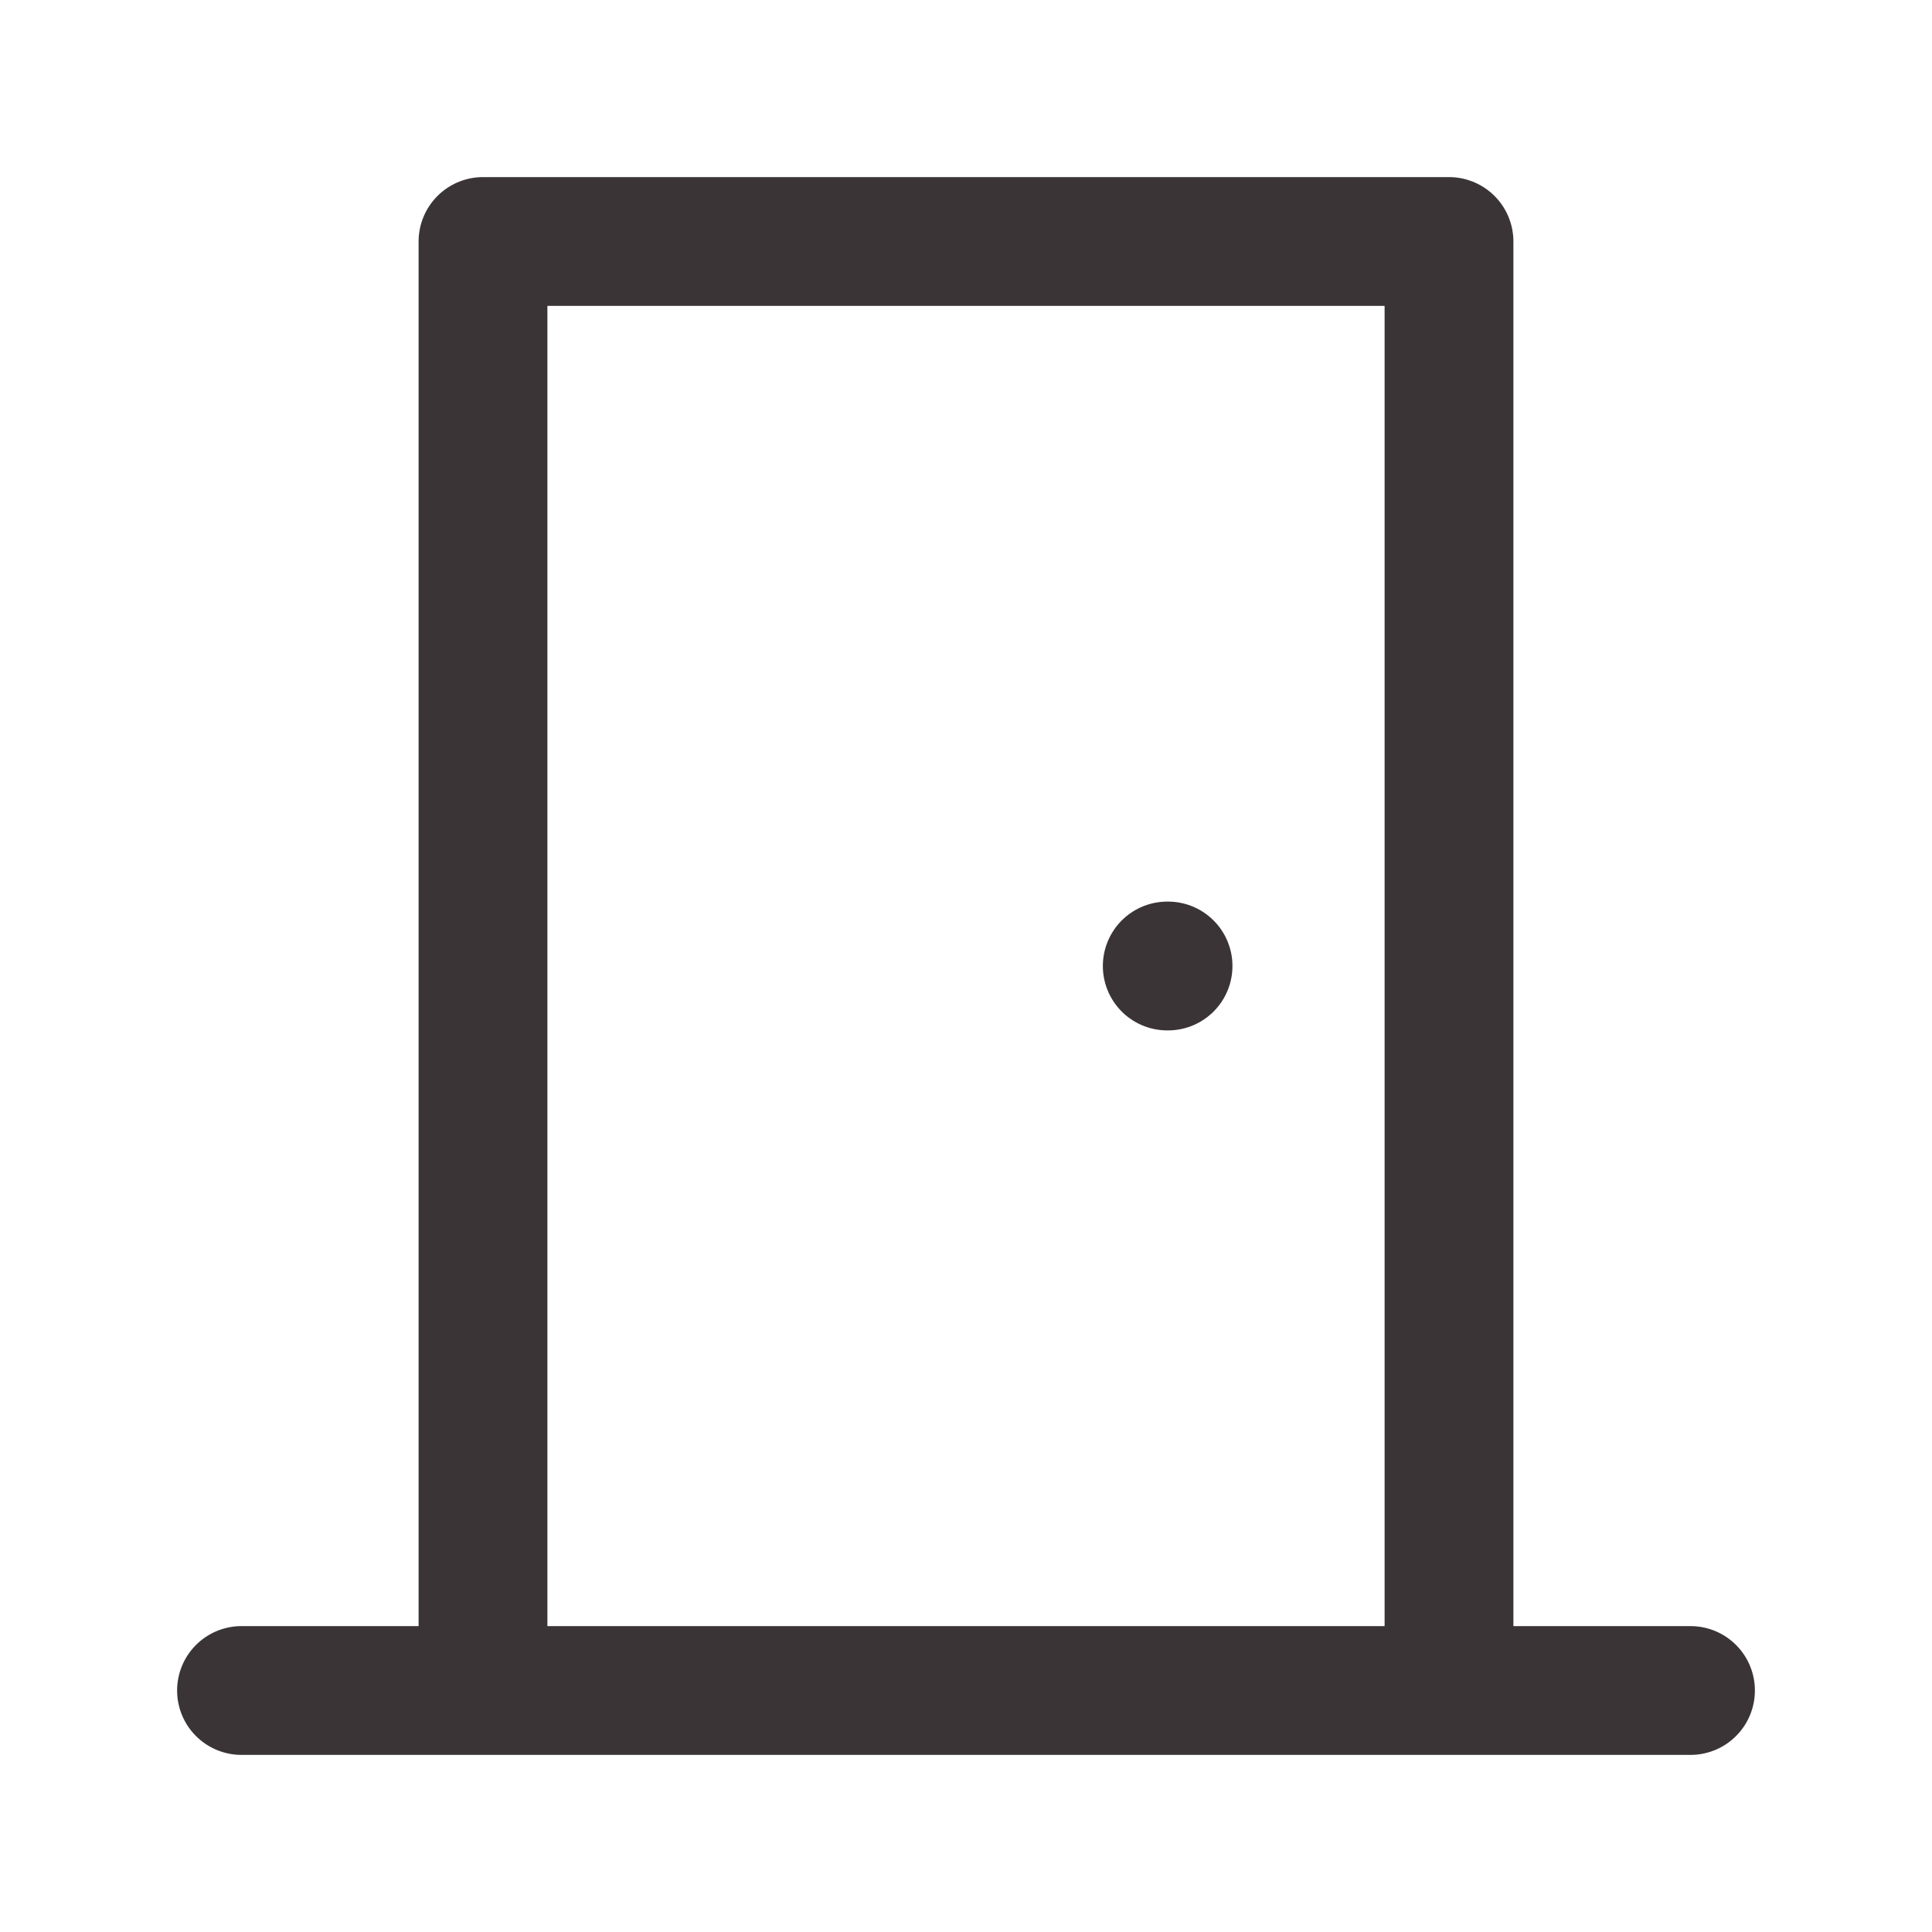
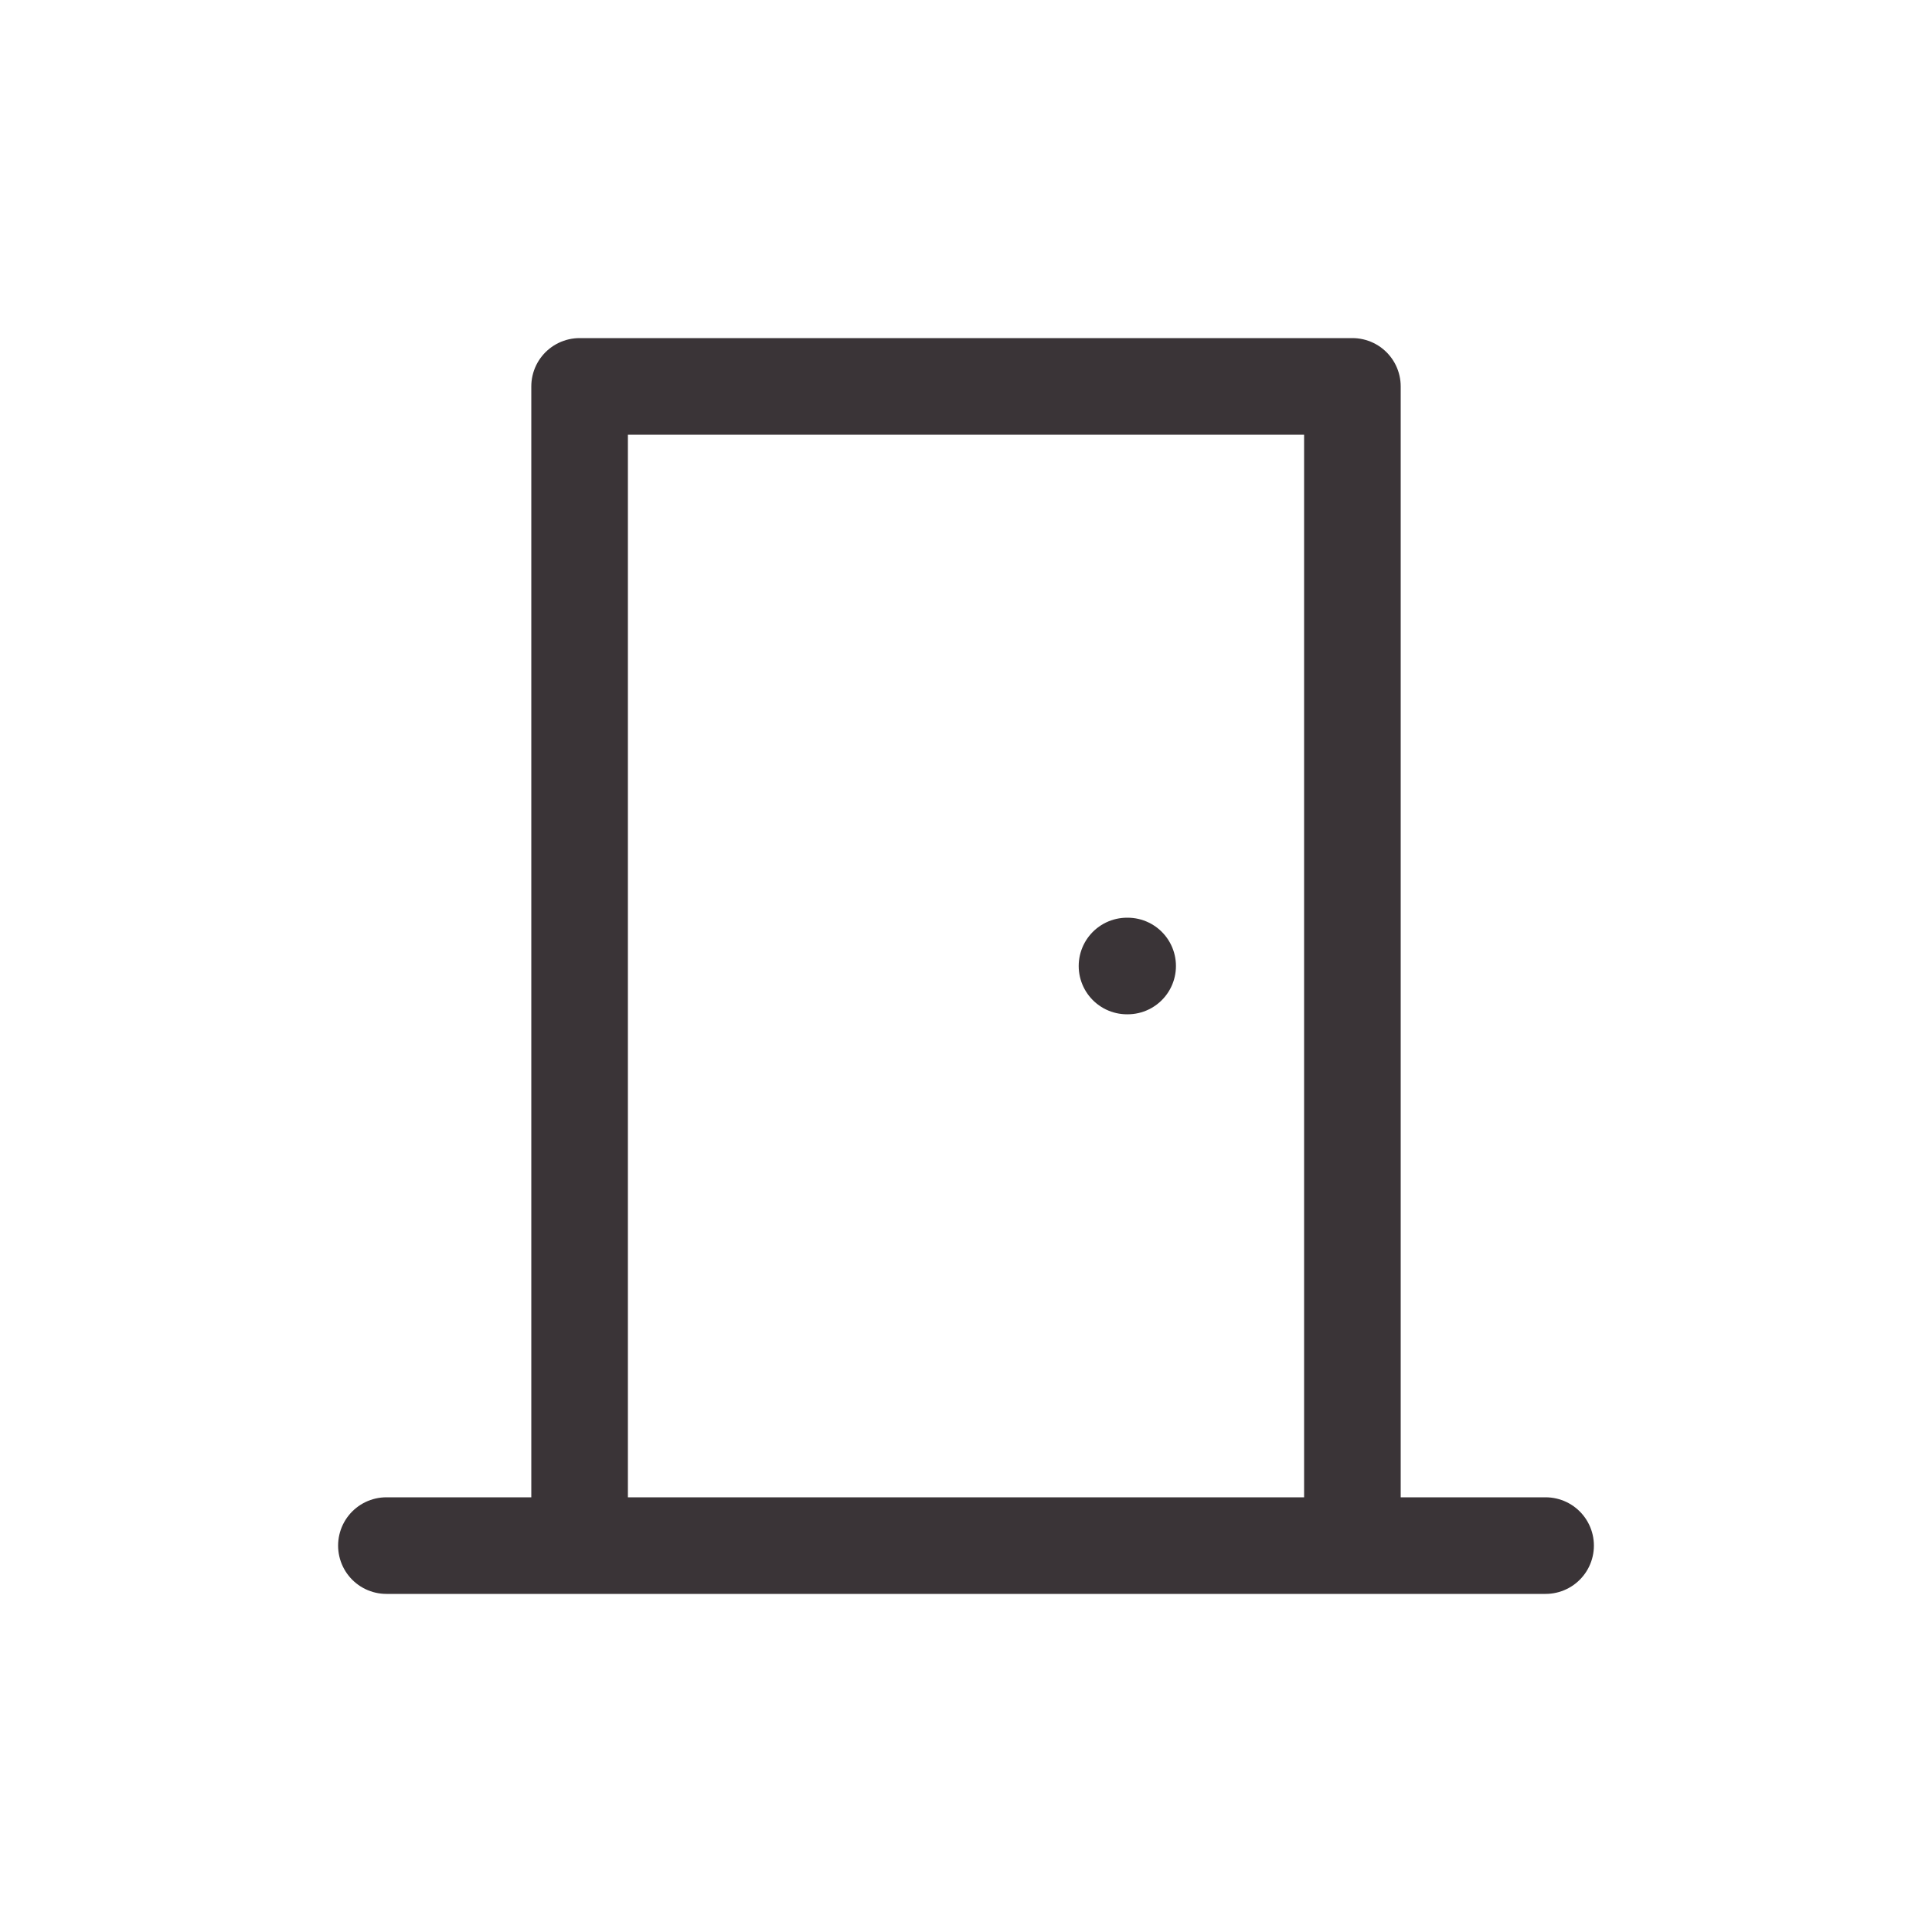
<svg xmlns="http://www.w3.org/2000/svg" viewBox="0 0 24 24" width="24" height="24">
-   <path d="M6 21V3h12v18M3 21h18M14.5 12h.01" fill="none" stroke="#3A3437" stroke-width="1.6" stroke-linecap="round" stroke-linejoin="round" />
+   <path d="M6 21V3h12v18M3 21h18M14.5 12h.01" transform="translate(2.4 2.4) scale(.8)" fill="none" stroke="#3A3437" stroke-width="1.5" stroke-linecap="round" stroke-linejoin="round" />
</svg>
